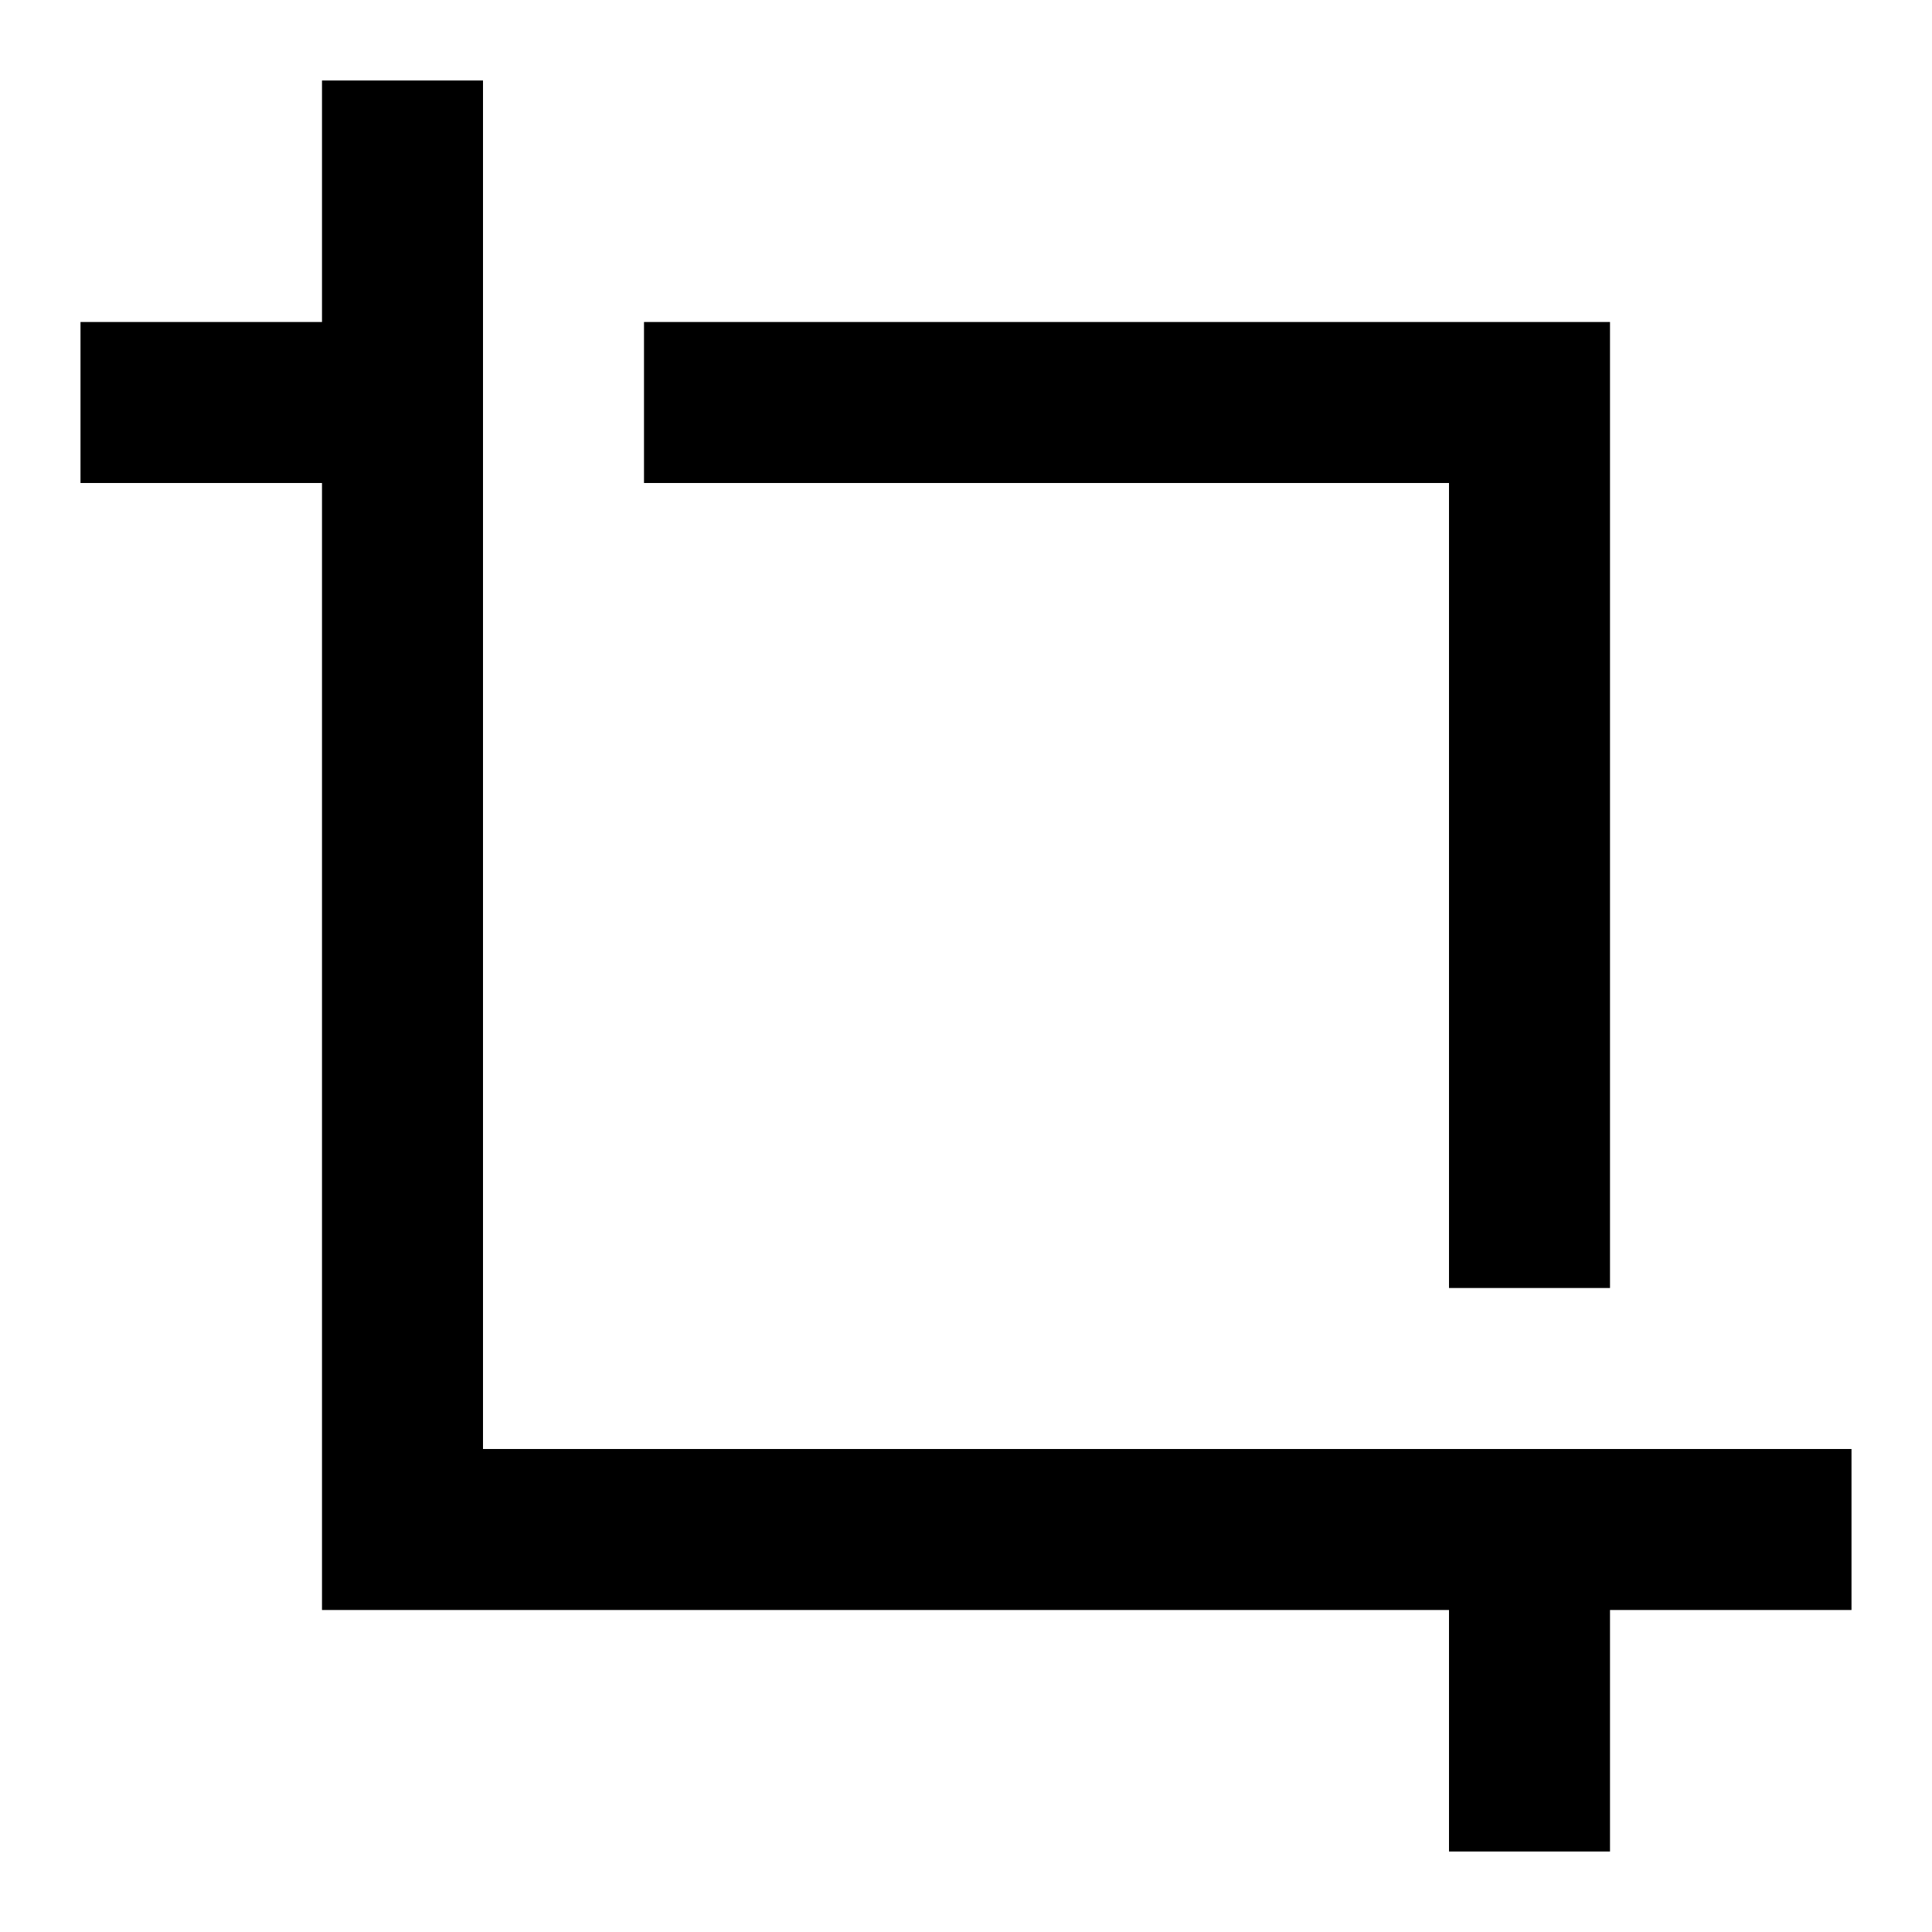
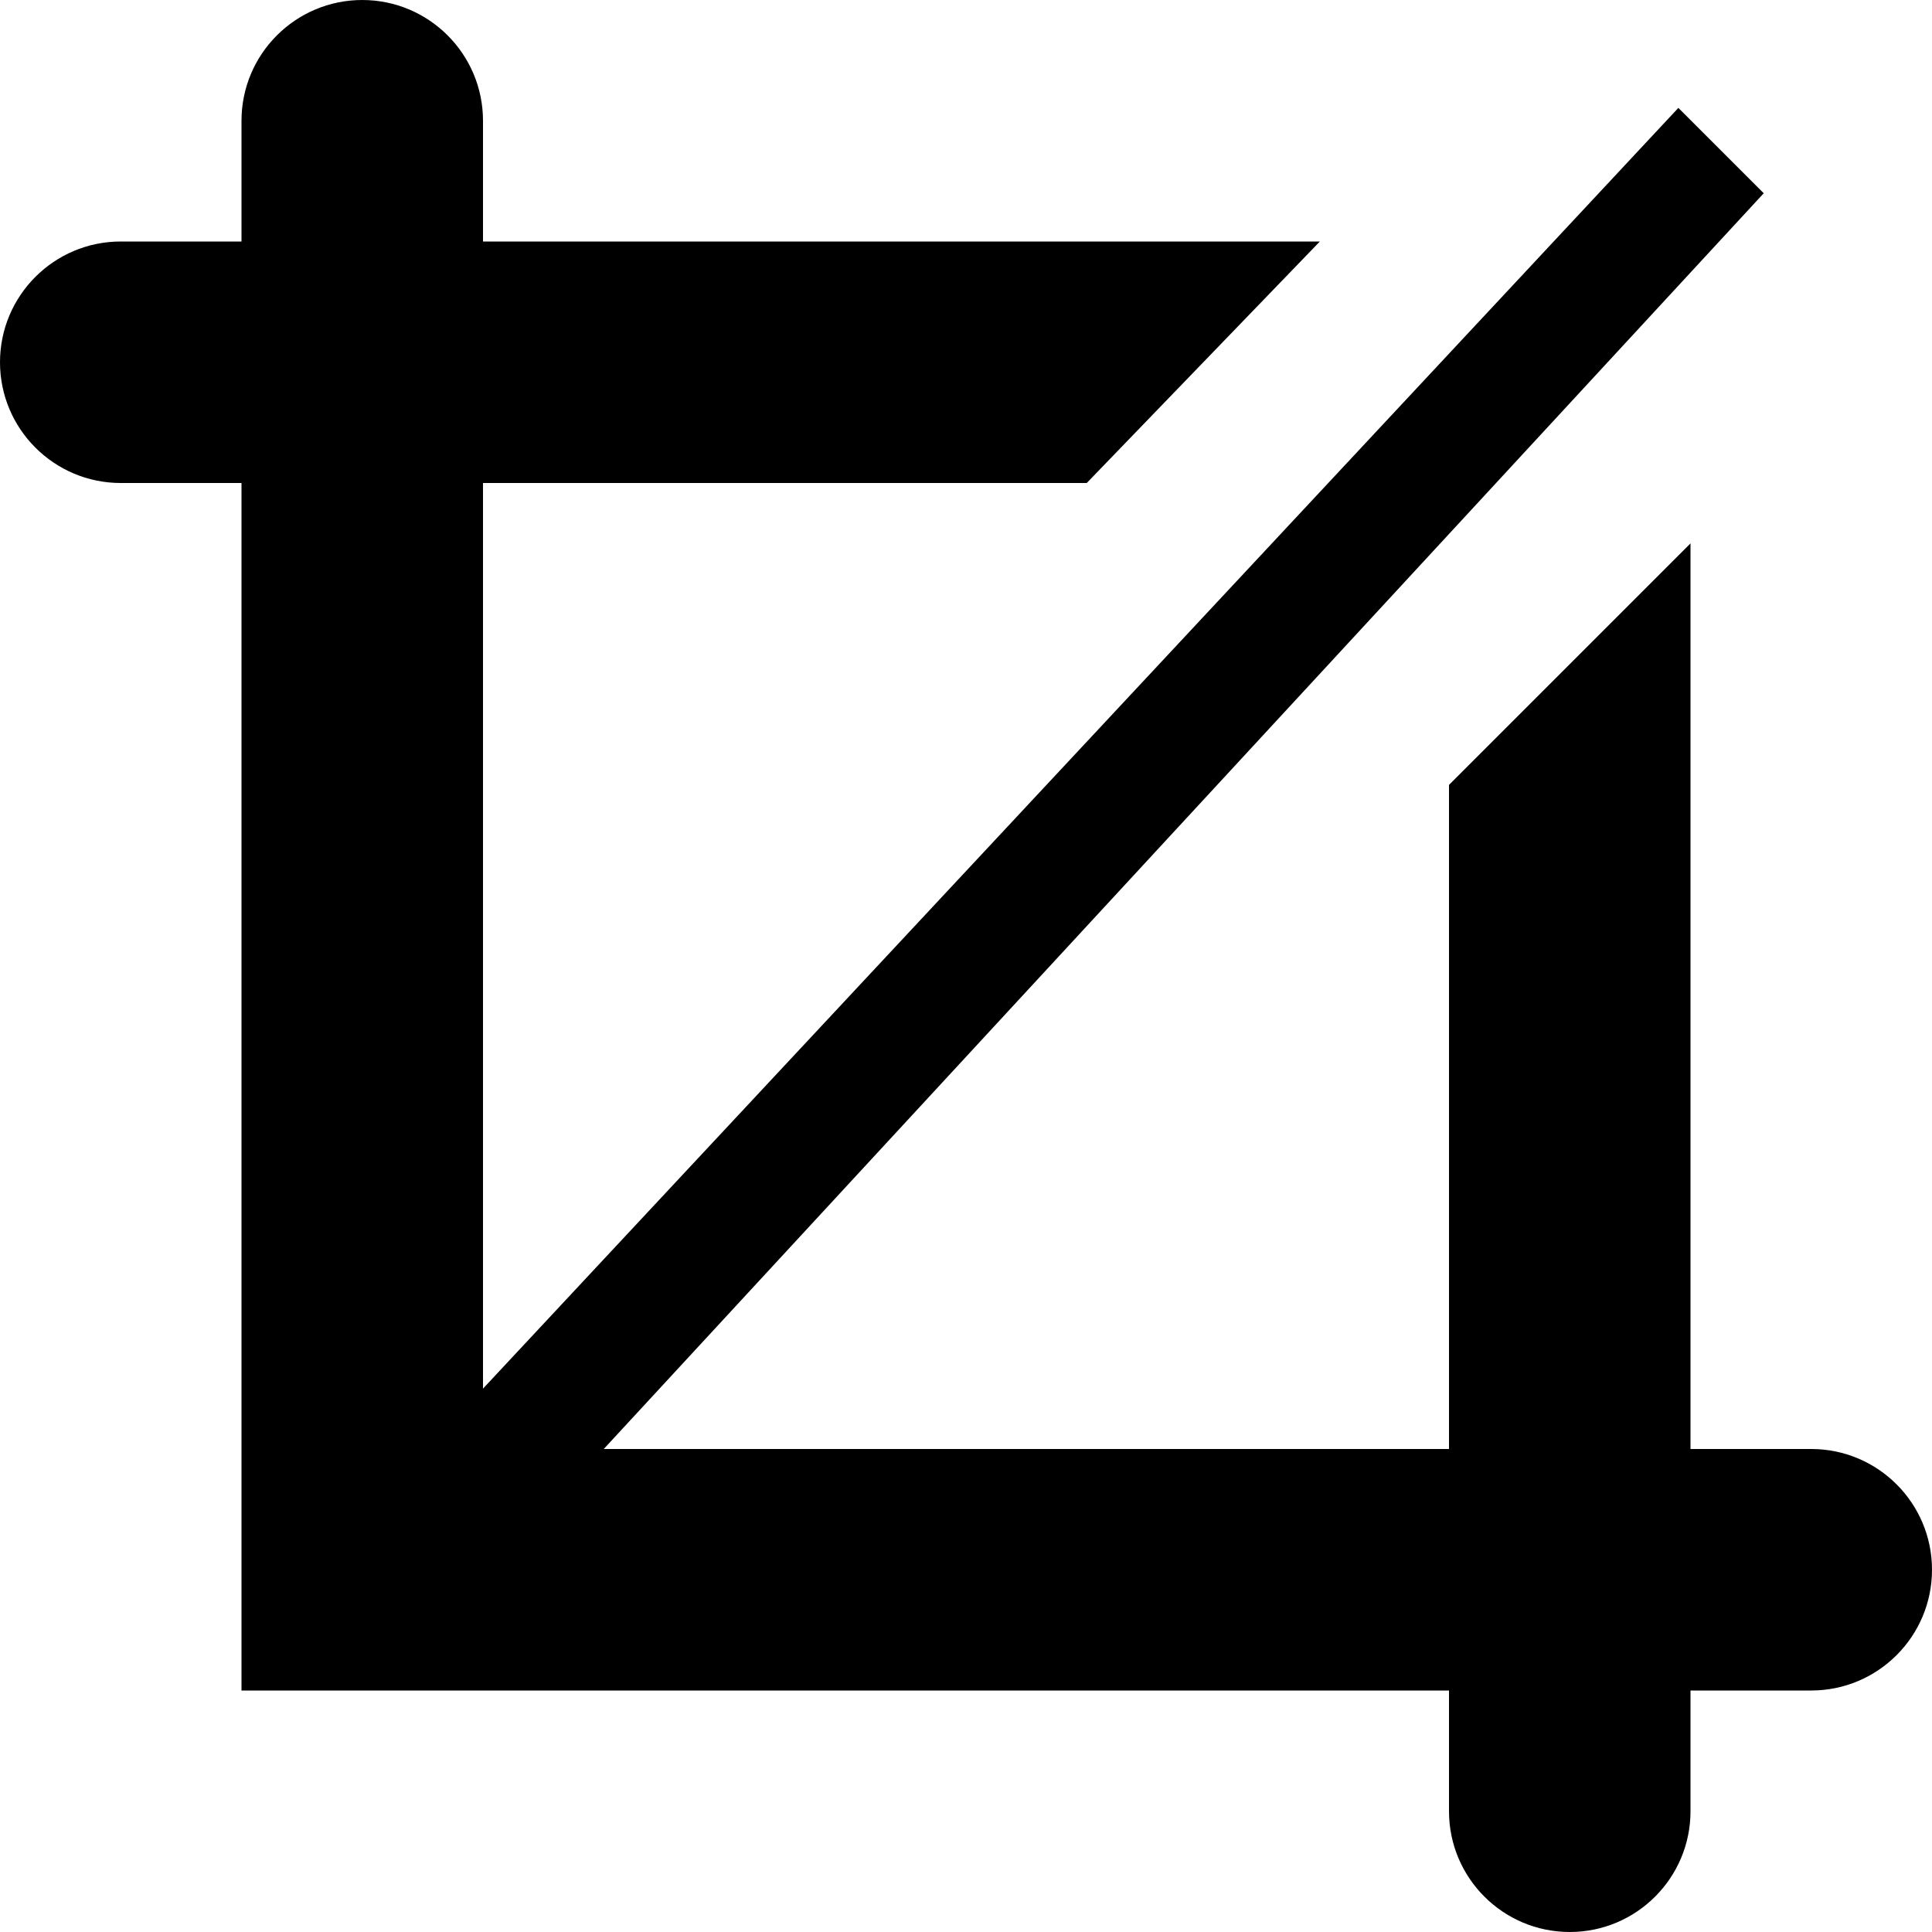
- <svg xmlns="http://www.w3.org/2000/svg" width="24" height="24" viewBox="0 0 24 24" fill="none">
-   <path d="M6 1V18H23V20H20V23H18V20H4V6H1V4H4V1H6Z" fill="black" />
-   <path d="M8 4H20V16H18V6H8V4Z" fill="black" />
+ <svg xmlns="http://www.w3.org/2000/svg" width="800px" height="800px" viewBox="0 0 32 32" version="1.1">
+   <defs>
+ 
+ </defs>
+   <g id="Page-1" stroke="none" stroke-width="1" fill="none" fill-rule="evenodd">
+     <g id="Icon-Set-Filled" transform="translate(-310, -881)" fill="#000000">
+       <path d="M340,905 L338,905 L338,890 L334,894 L334,905 L320,905 L339.213,884.201 L337.799,882.787 L318,904 L318,889 L328,889 L331.861,885 L318,885 L318,883 C318,881.896 317.104,881 316,881 C314.896,881 314,881.896 314,883 L314,885 L312,885 C310.896,885 310,885.896 310,887 C310,888.104 310.896,889 312,889 L314,889 L314,909 L334,909 L334,911 C334,912.104 334.896,913 336,913 C337.104,913 338,912.104 338,911 L338,909 L340,909 C341.104,909 342,908.104 342,907 C342,905.896 341.104,905 340,905" id="crop">
+ 
+ </path>
+     </g>
+   </g>
</svg>
